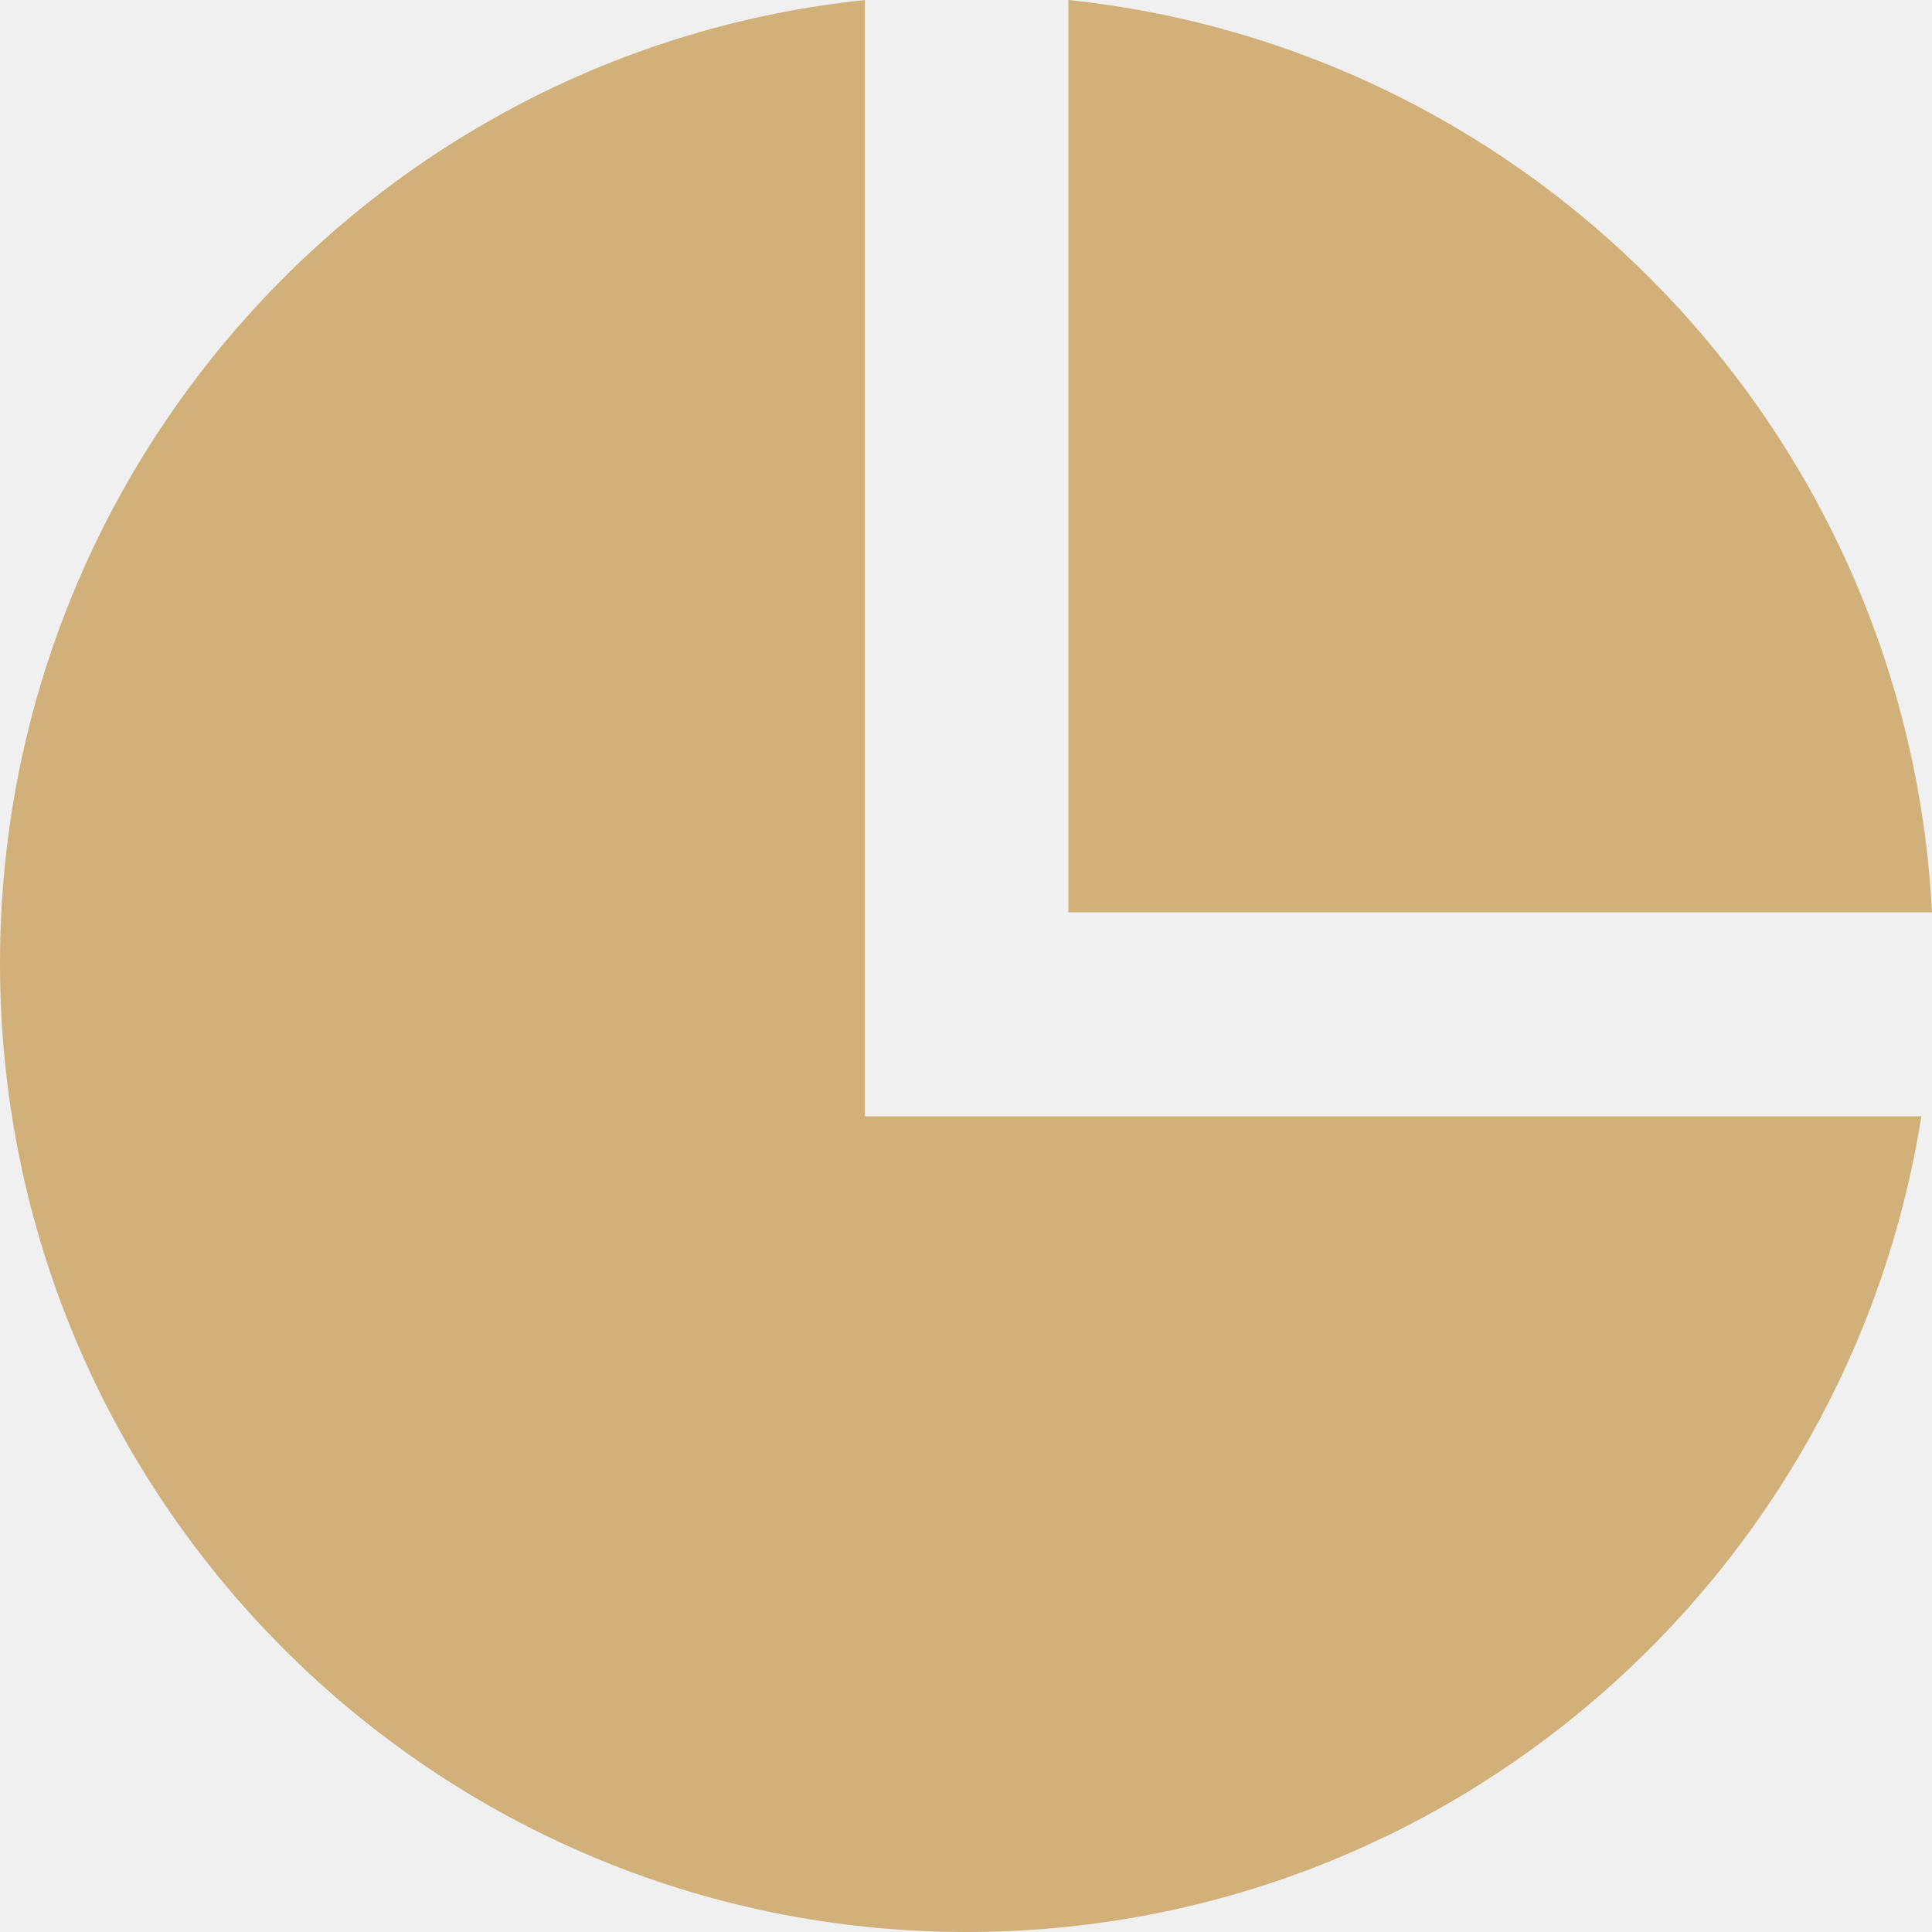
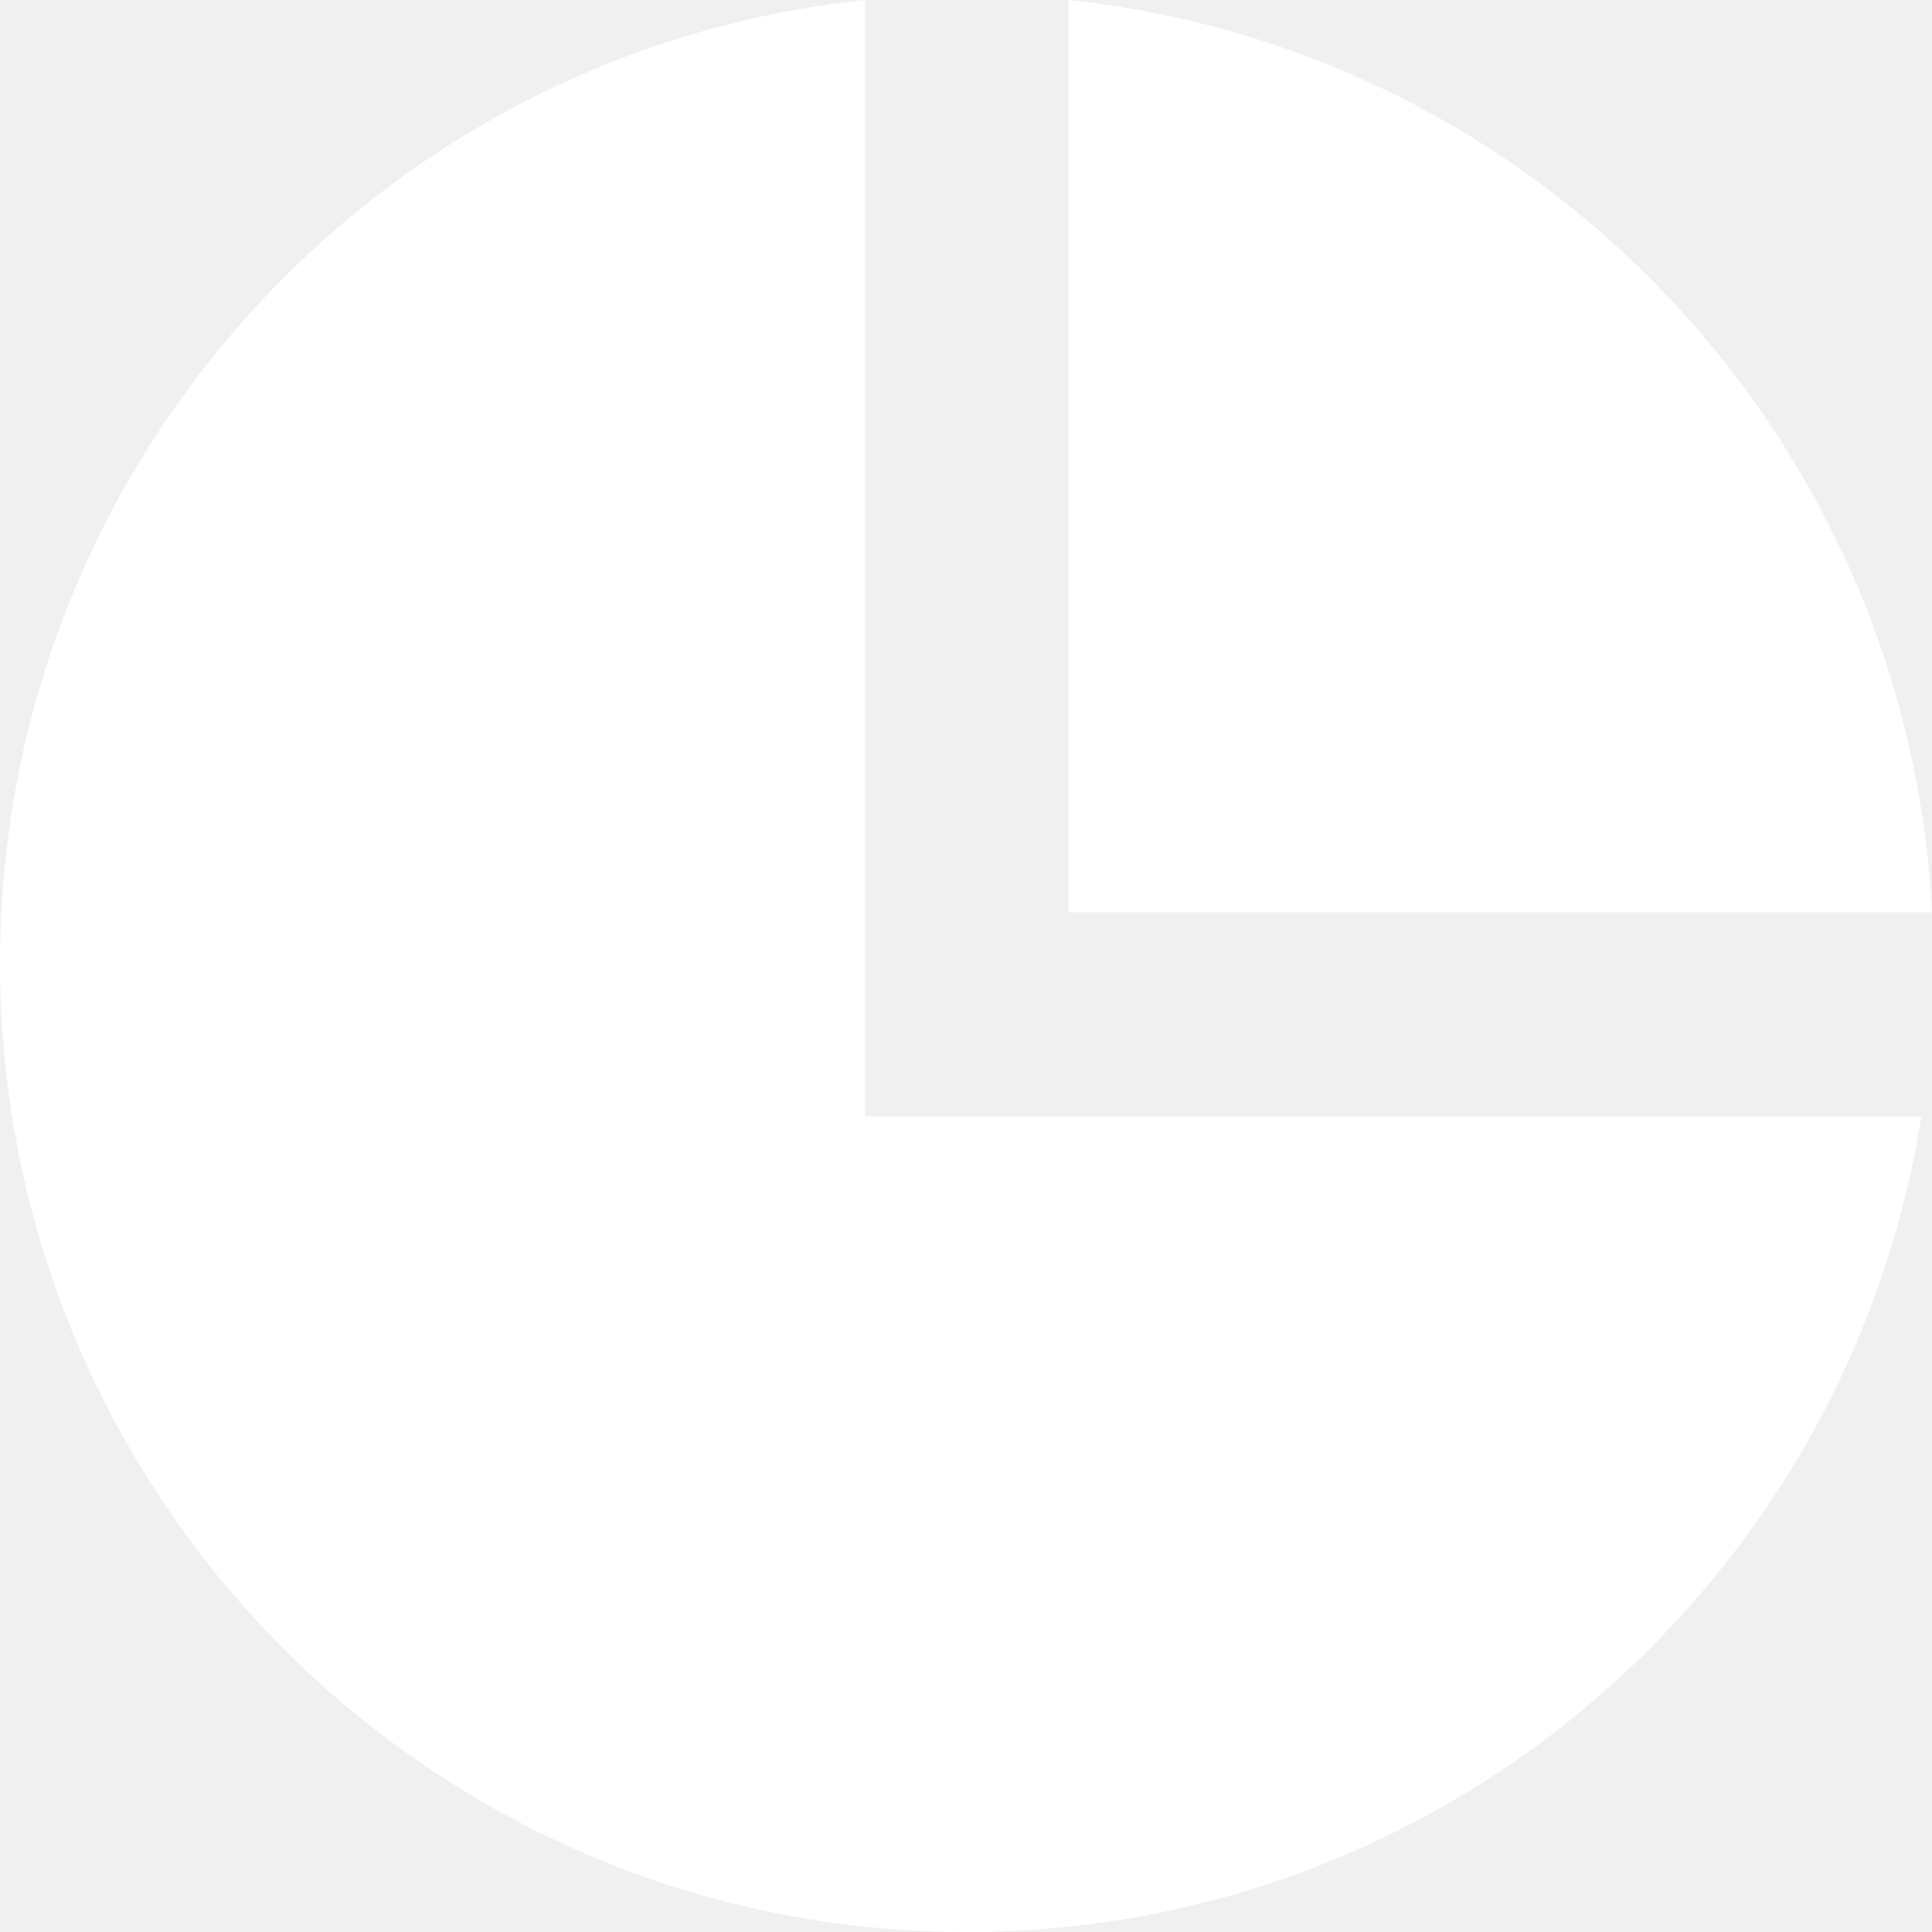
<svg xmlns="http://www.w3.org/2000/svg" width="22px" height="22px" viewBox="0 0 22 22" version="1.1">
  <g id="页面1" stroke="none" stroke-width="1" fill="none" fill-rule="evenodd">
-     <g id="昨日收益" transform="translate(-36, -744)" fill="#D2B07A">
+     <g id="昨日收益" transform="translate(-36, -744)" fill="#fff">
      <path d="M48.166,754.389 L48.166,744 C53.512,744.56 57.719,748.954 58,754.389 M57.879,756.711 C57.045,761.976 52.495,766 47.007,766 C40.928,766 36,761.062 36,754.97 C36,749.27 40.314,744.58 45.849,744 L45.849,756.711" id="Pie" />
    </g>
  </g>
</svg>
